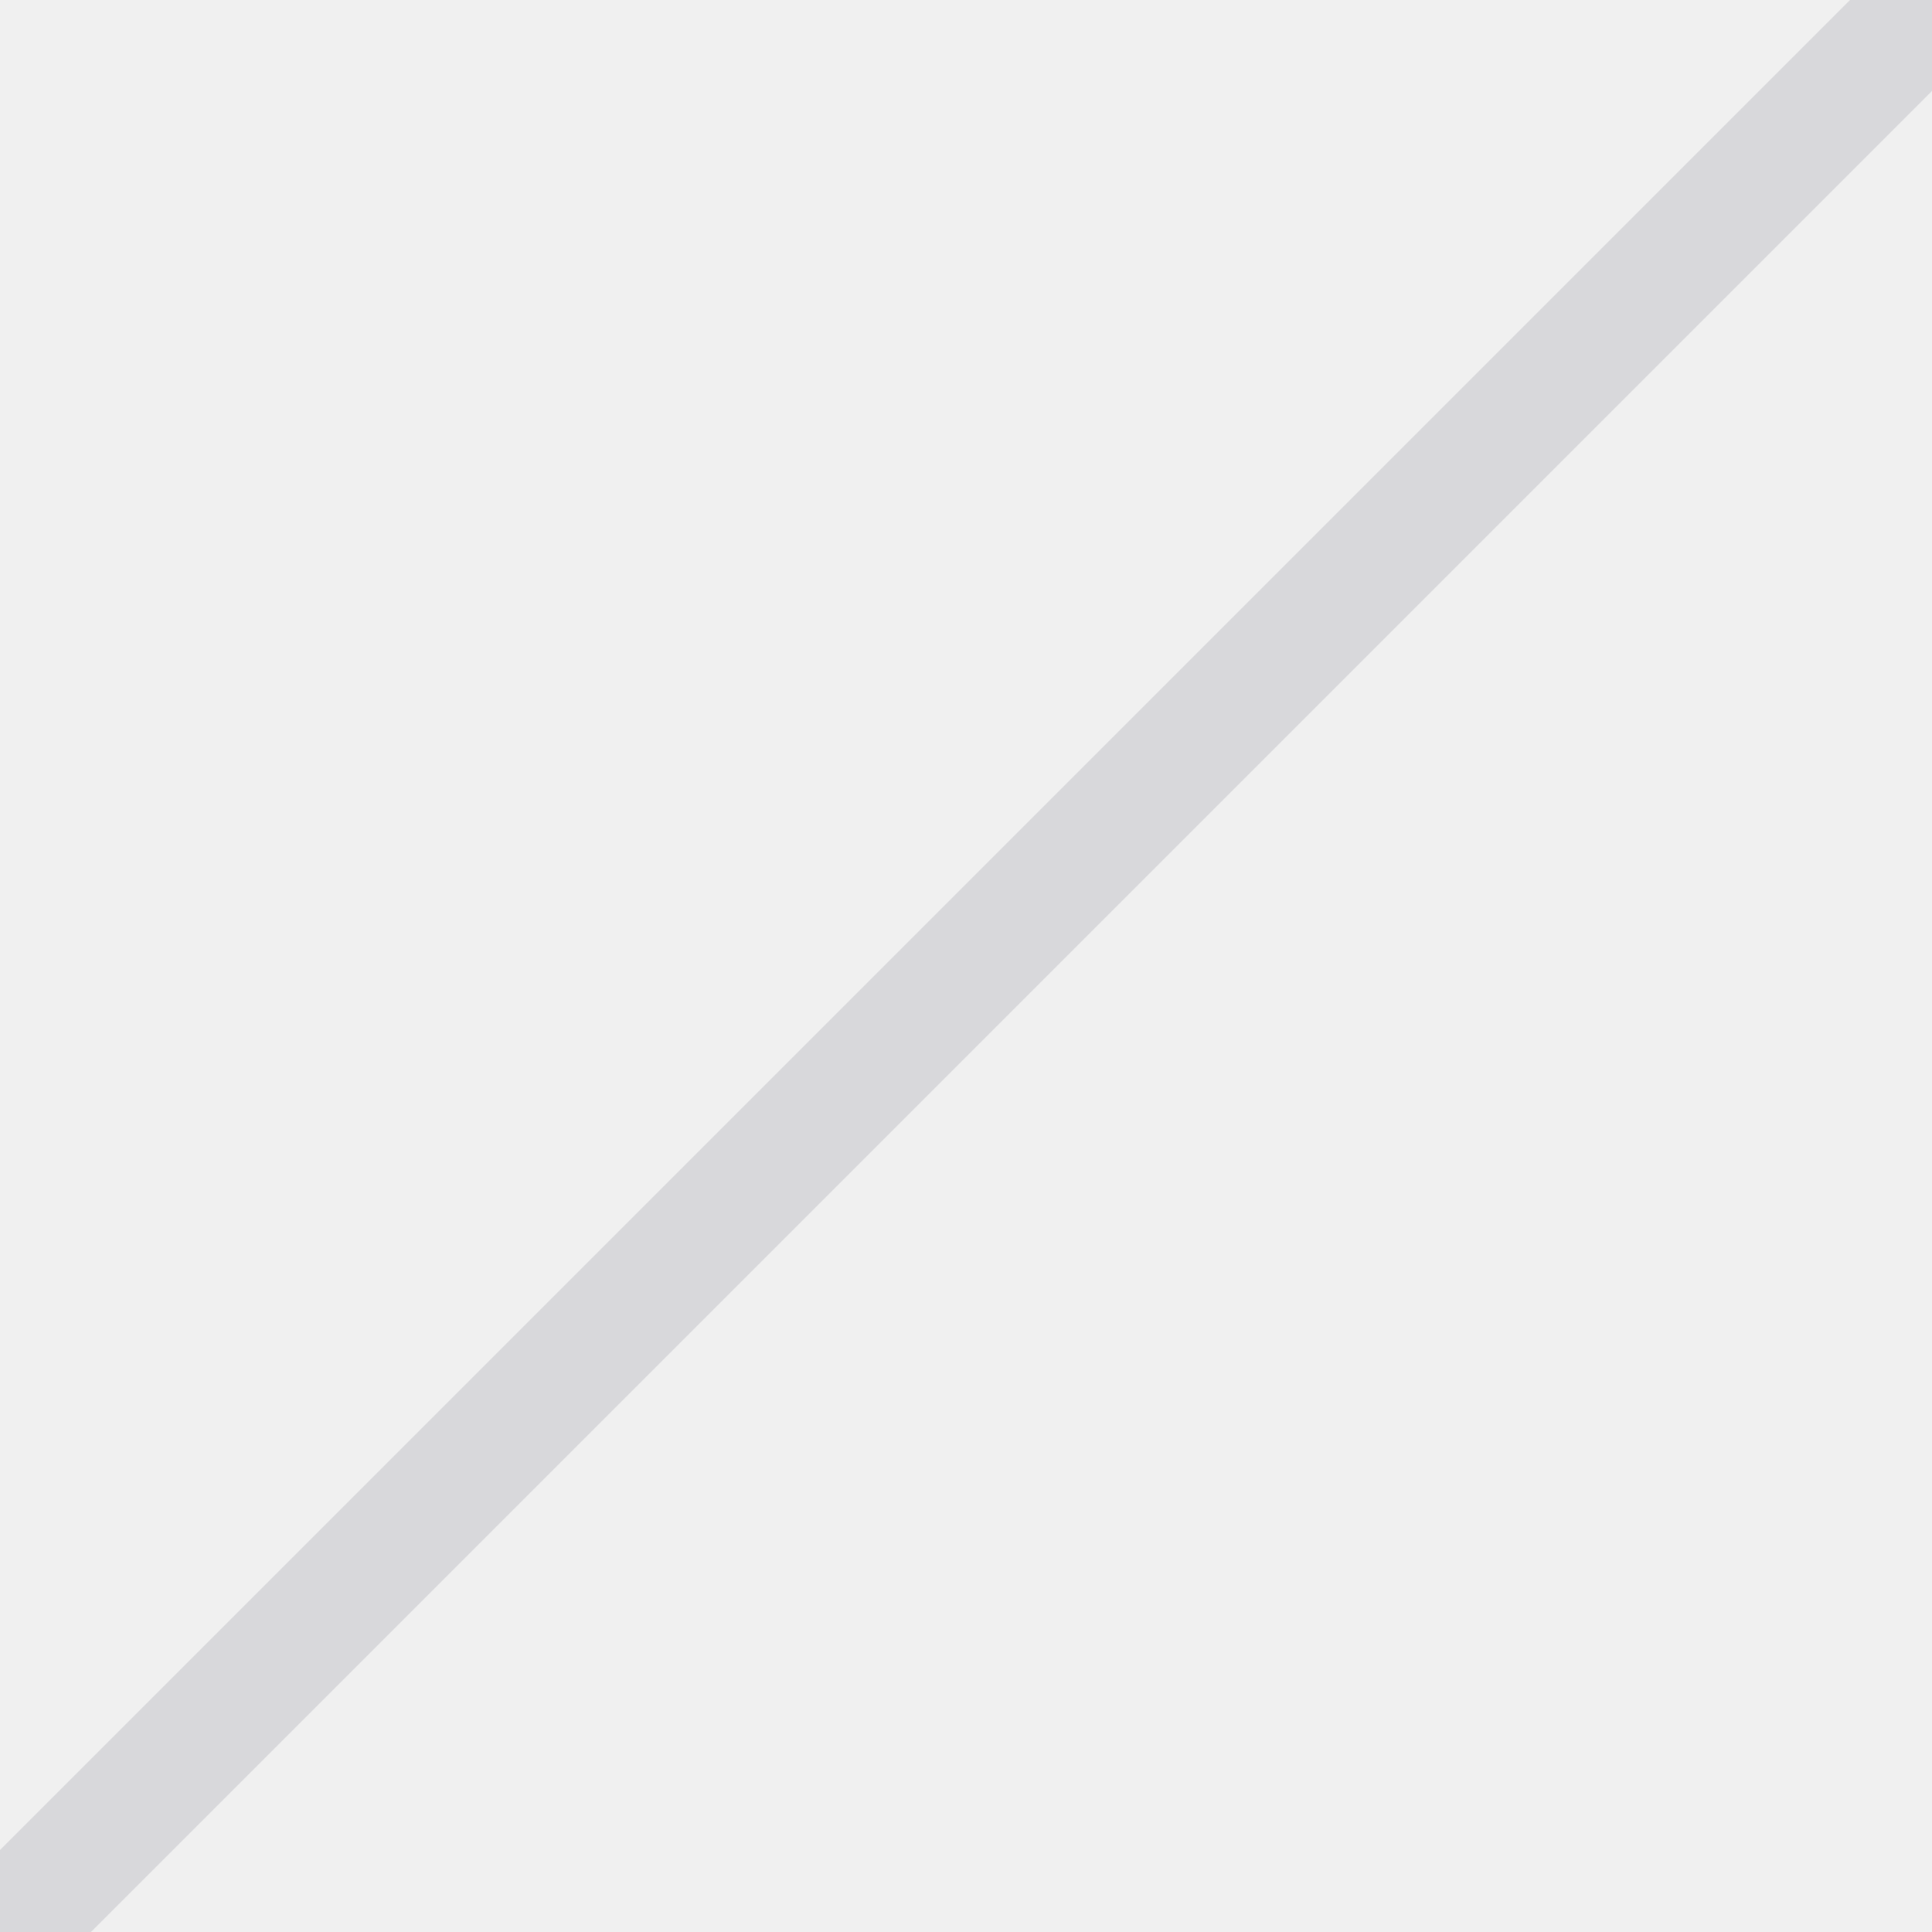
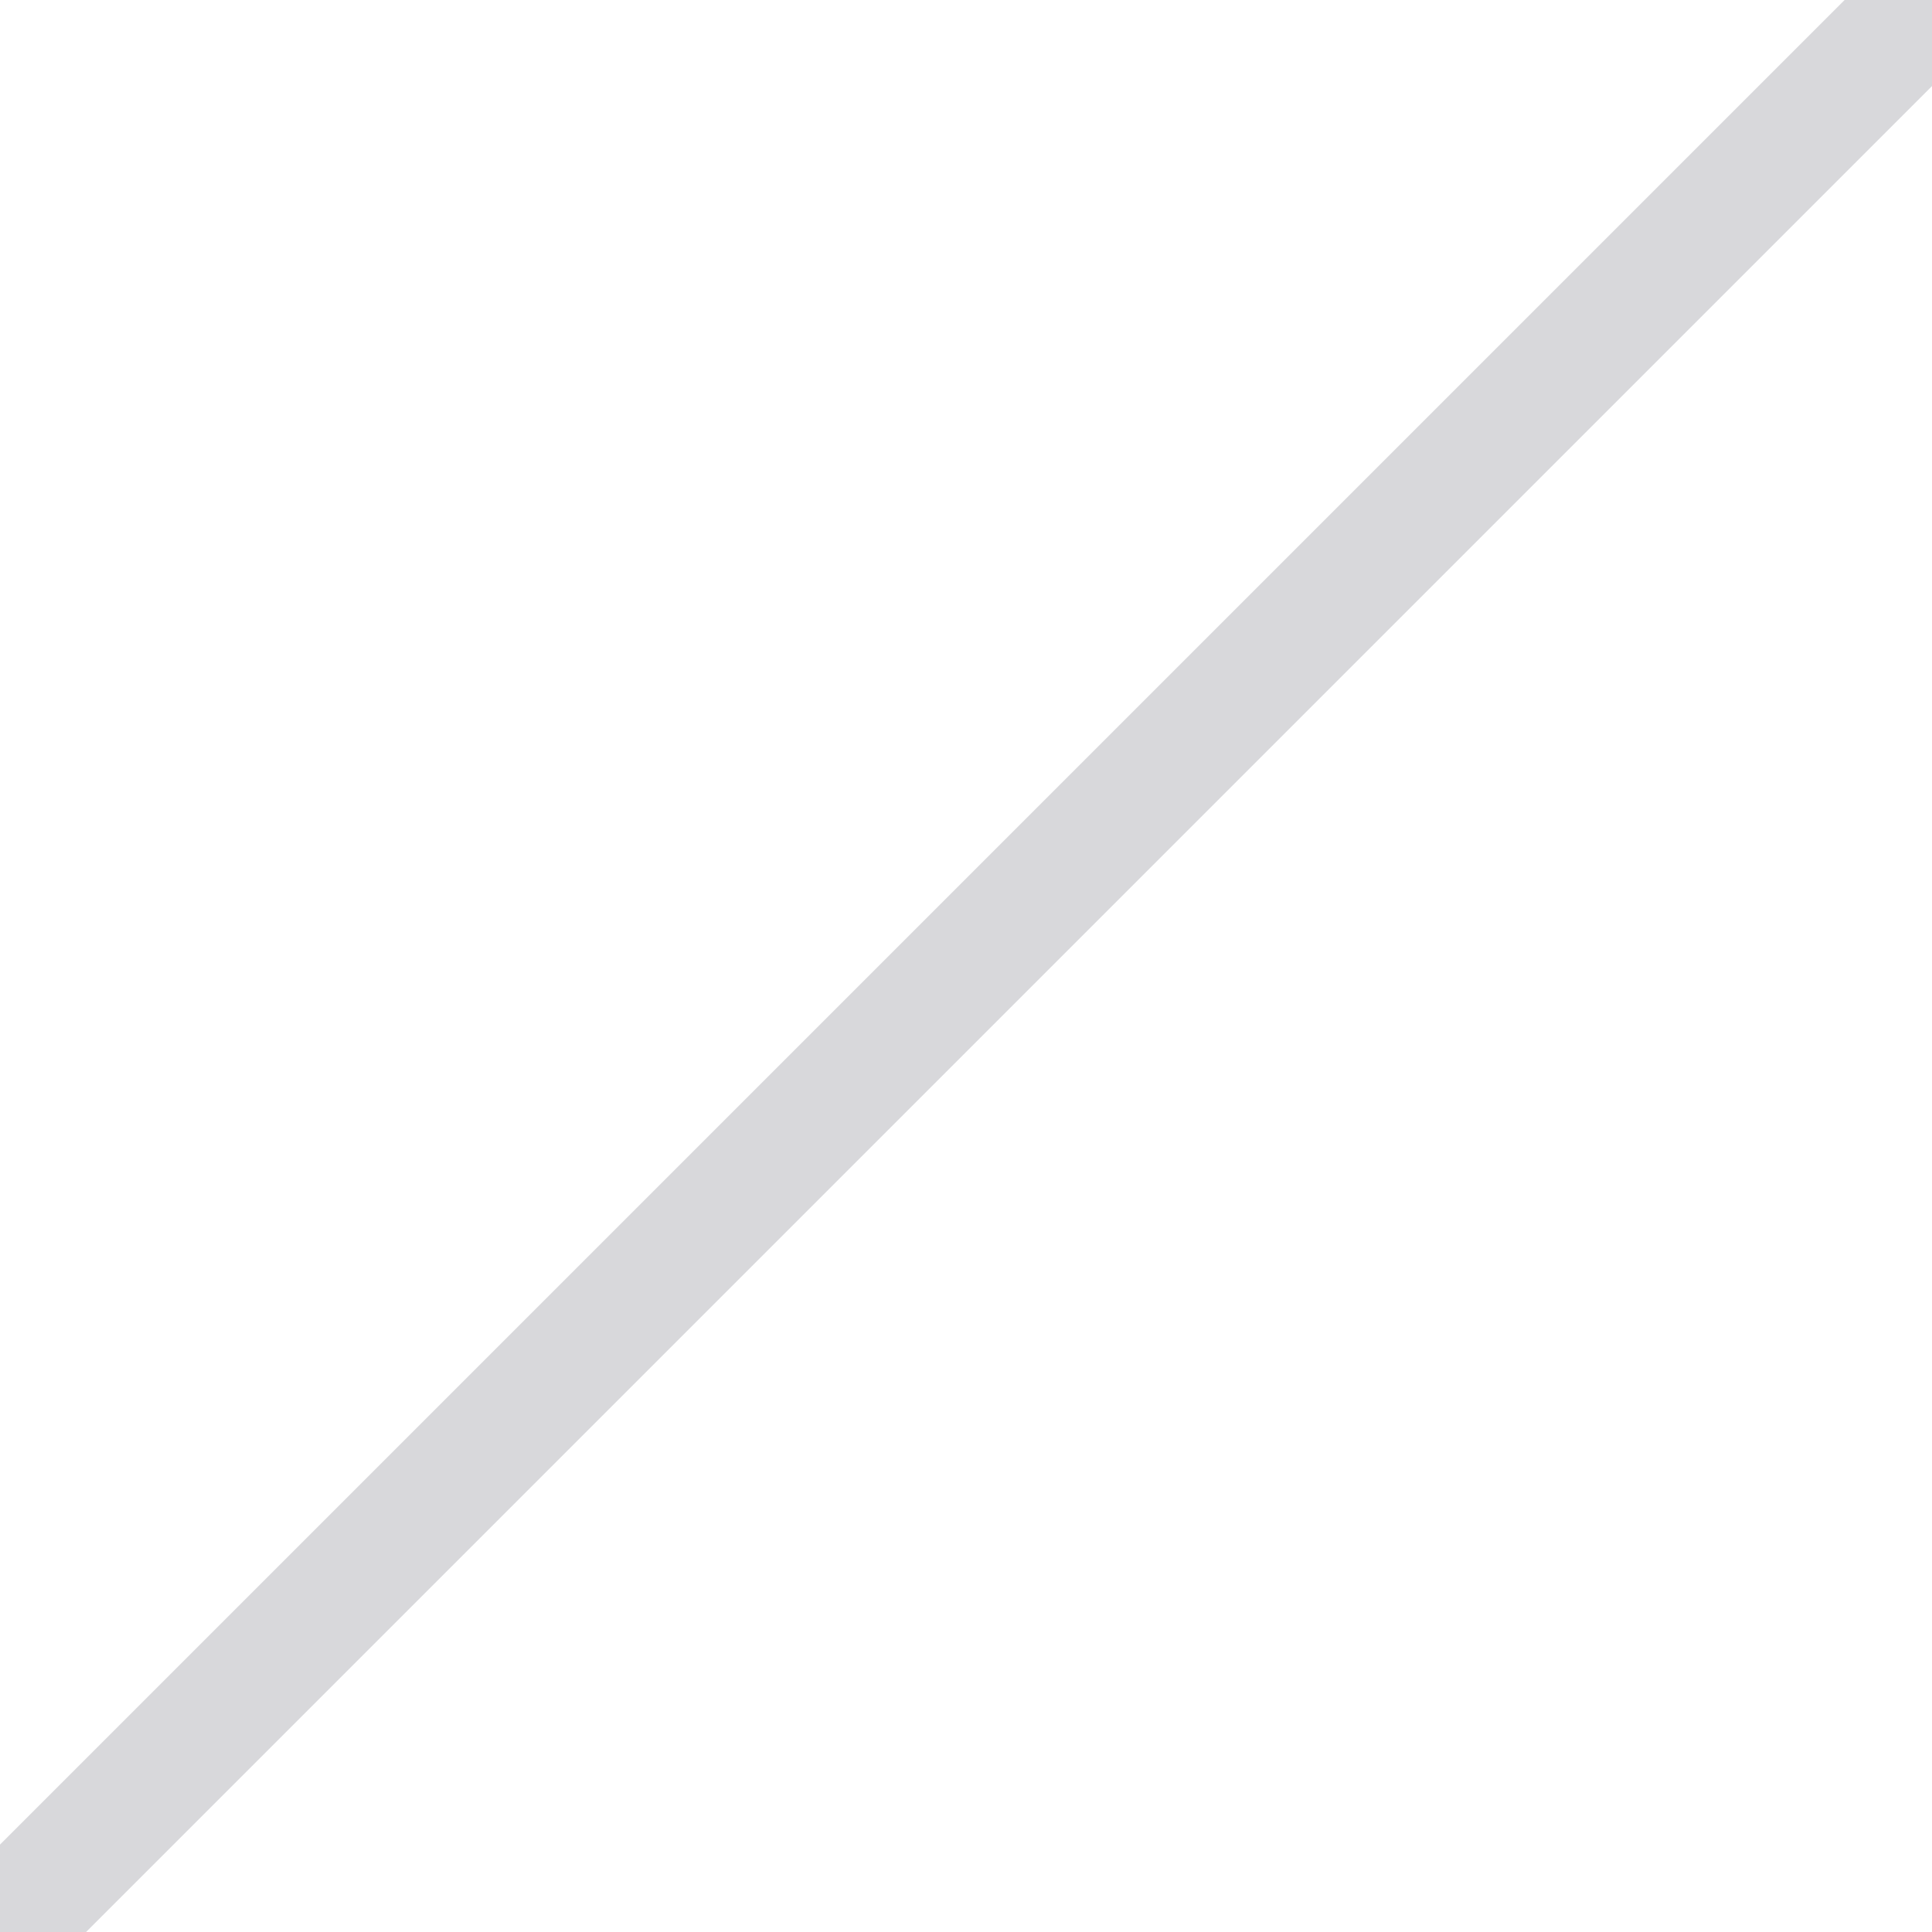
- <svg xmlns="http://www.w3.org/2000/svg" version="1.1" id="Icon" x="0px" y="0px" viewBox="35 35 30 30" enable-background="new 35 35 30 30" xml:space="preserve">
-   <rect x="13.5" y="49.1" transform="matrix(0.7071 -0.7071 0.7071 0.7071 -20.7107 50)" fill="#D8D8DB" width="72.9" height="1.9" />
+ <svg xmlns="http://www.w3.org/2000/svg" version="1.1" id="Icon" x="0px" y="0px" viewBox="0 0 200 200" enable-background="new 0 0 200 200" xml:space="preserve">
+   <rect x="-61" y="-33.4" fill="#FFFFFF" stroke="#000000" stroke-miterlimit="10" width="322" height="266.8" />
+   <rect x="-143" y="93.7" transform="matrix(-0.7071 0.7071 -0.7071 -0.7071 241.4214 100)" fill="#D8D8DB" width="486" height="12.7" />
</svg>
